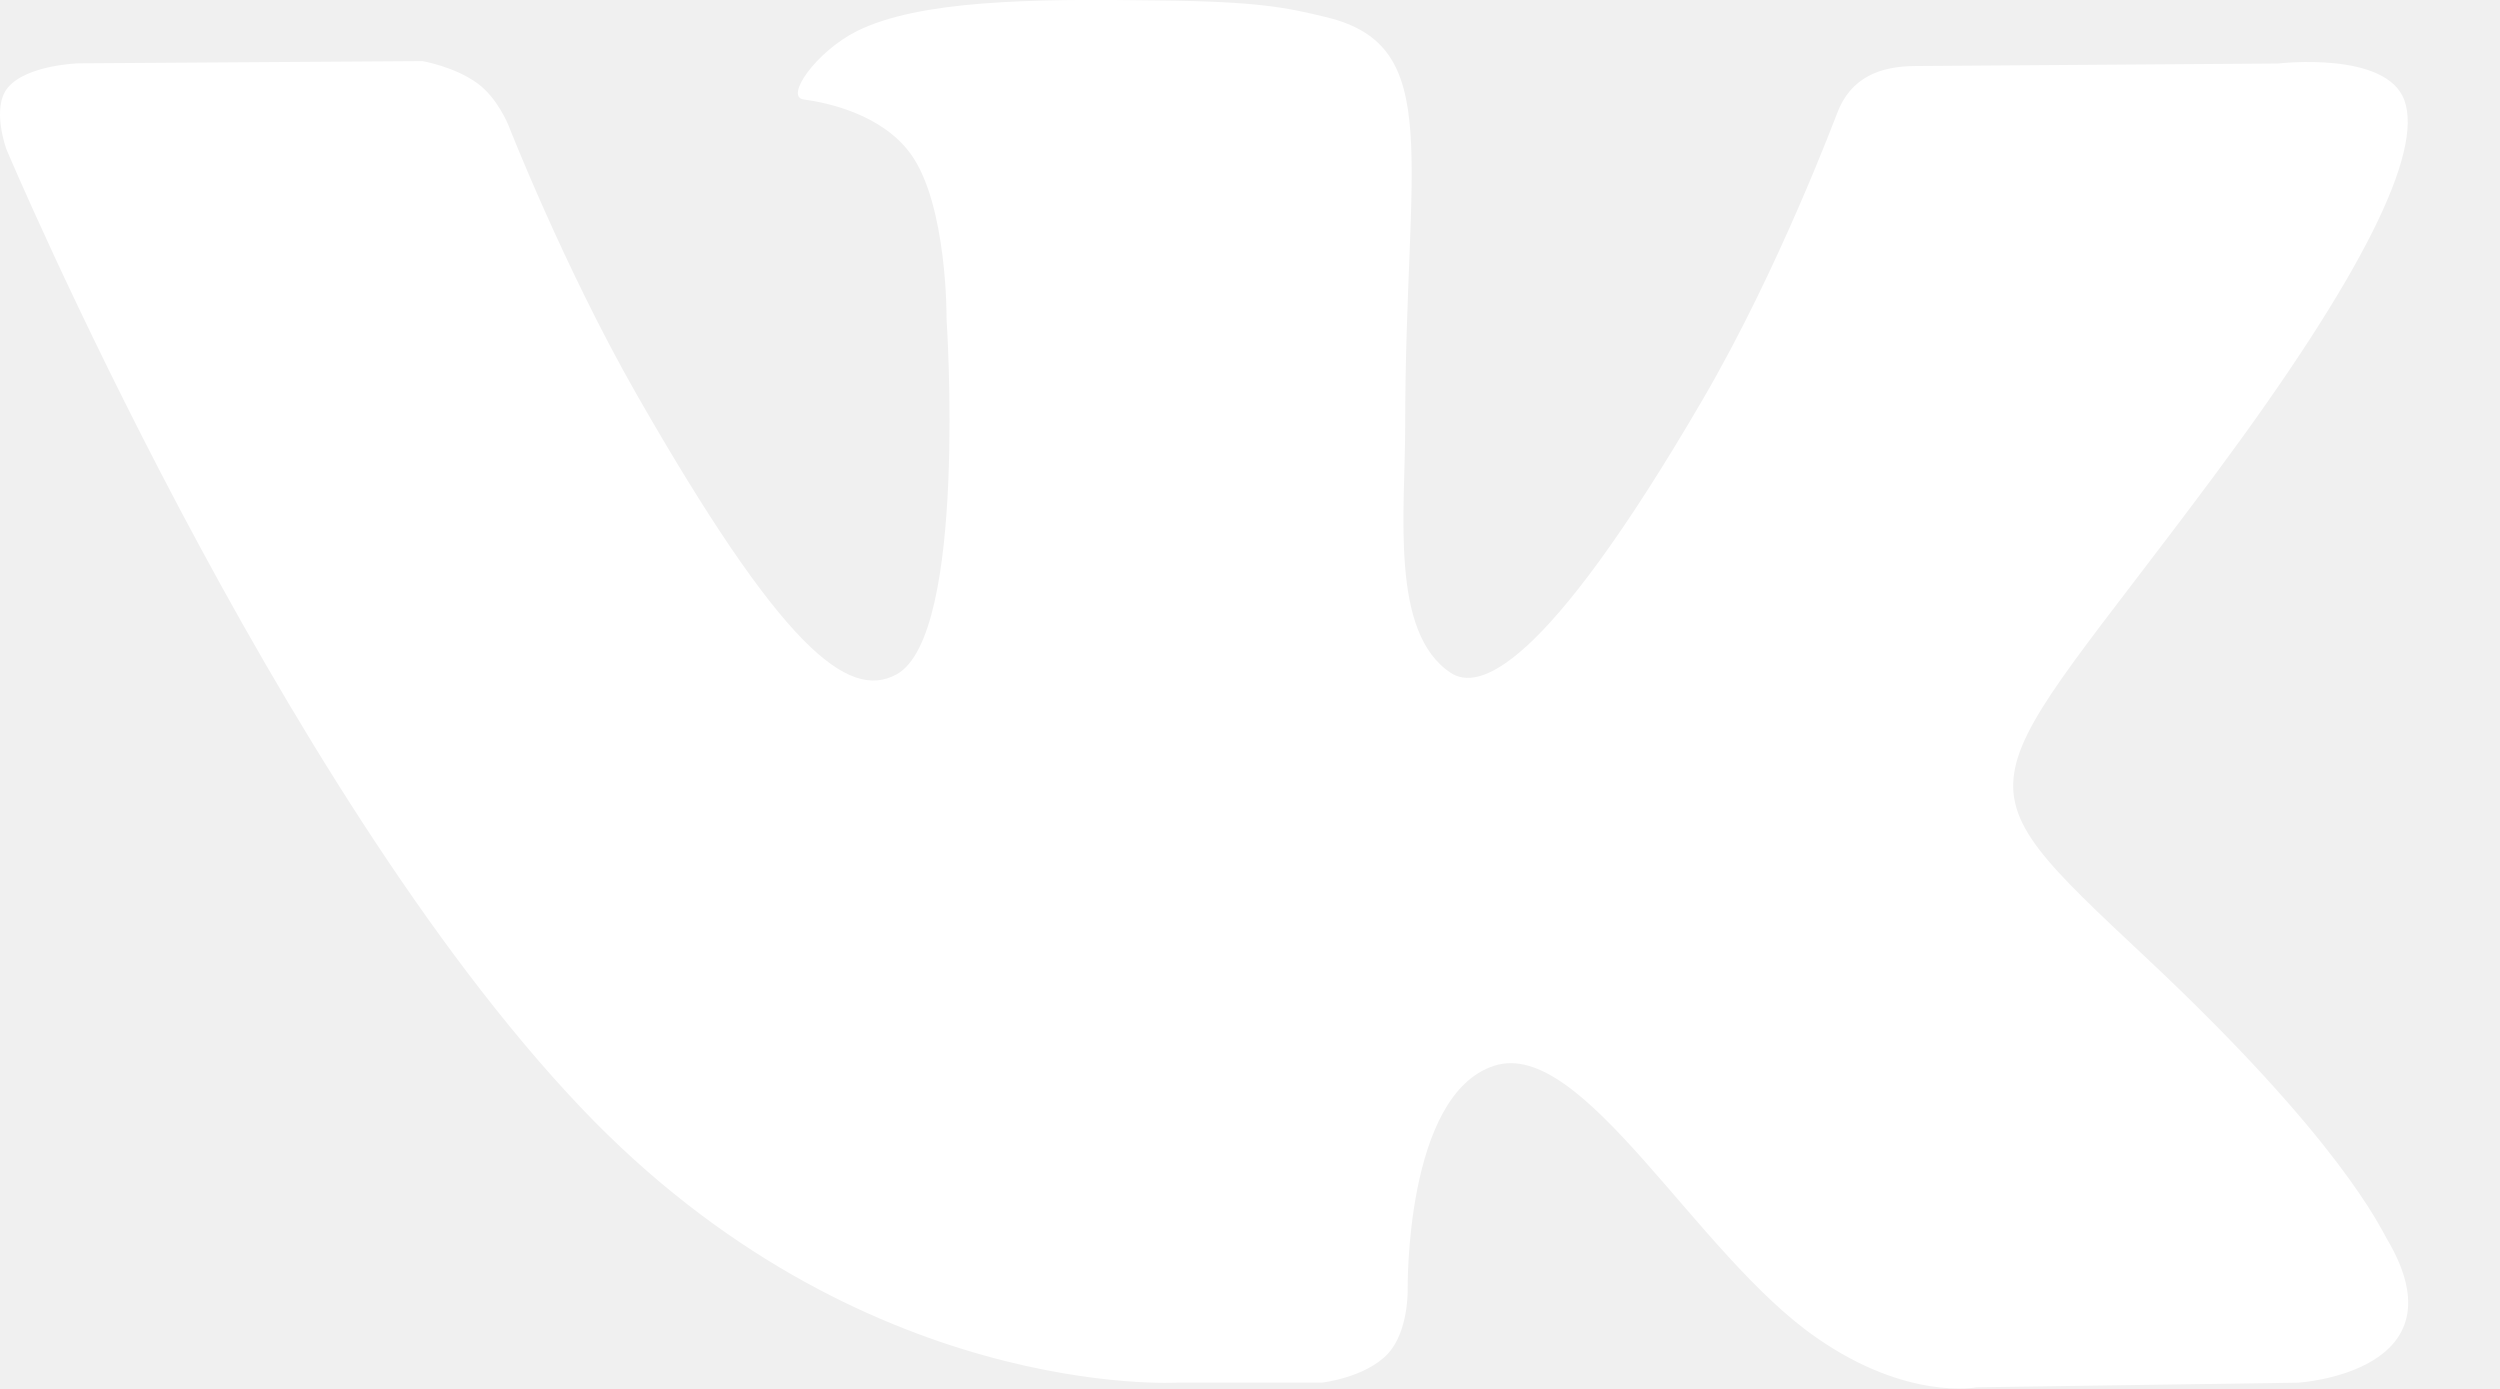
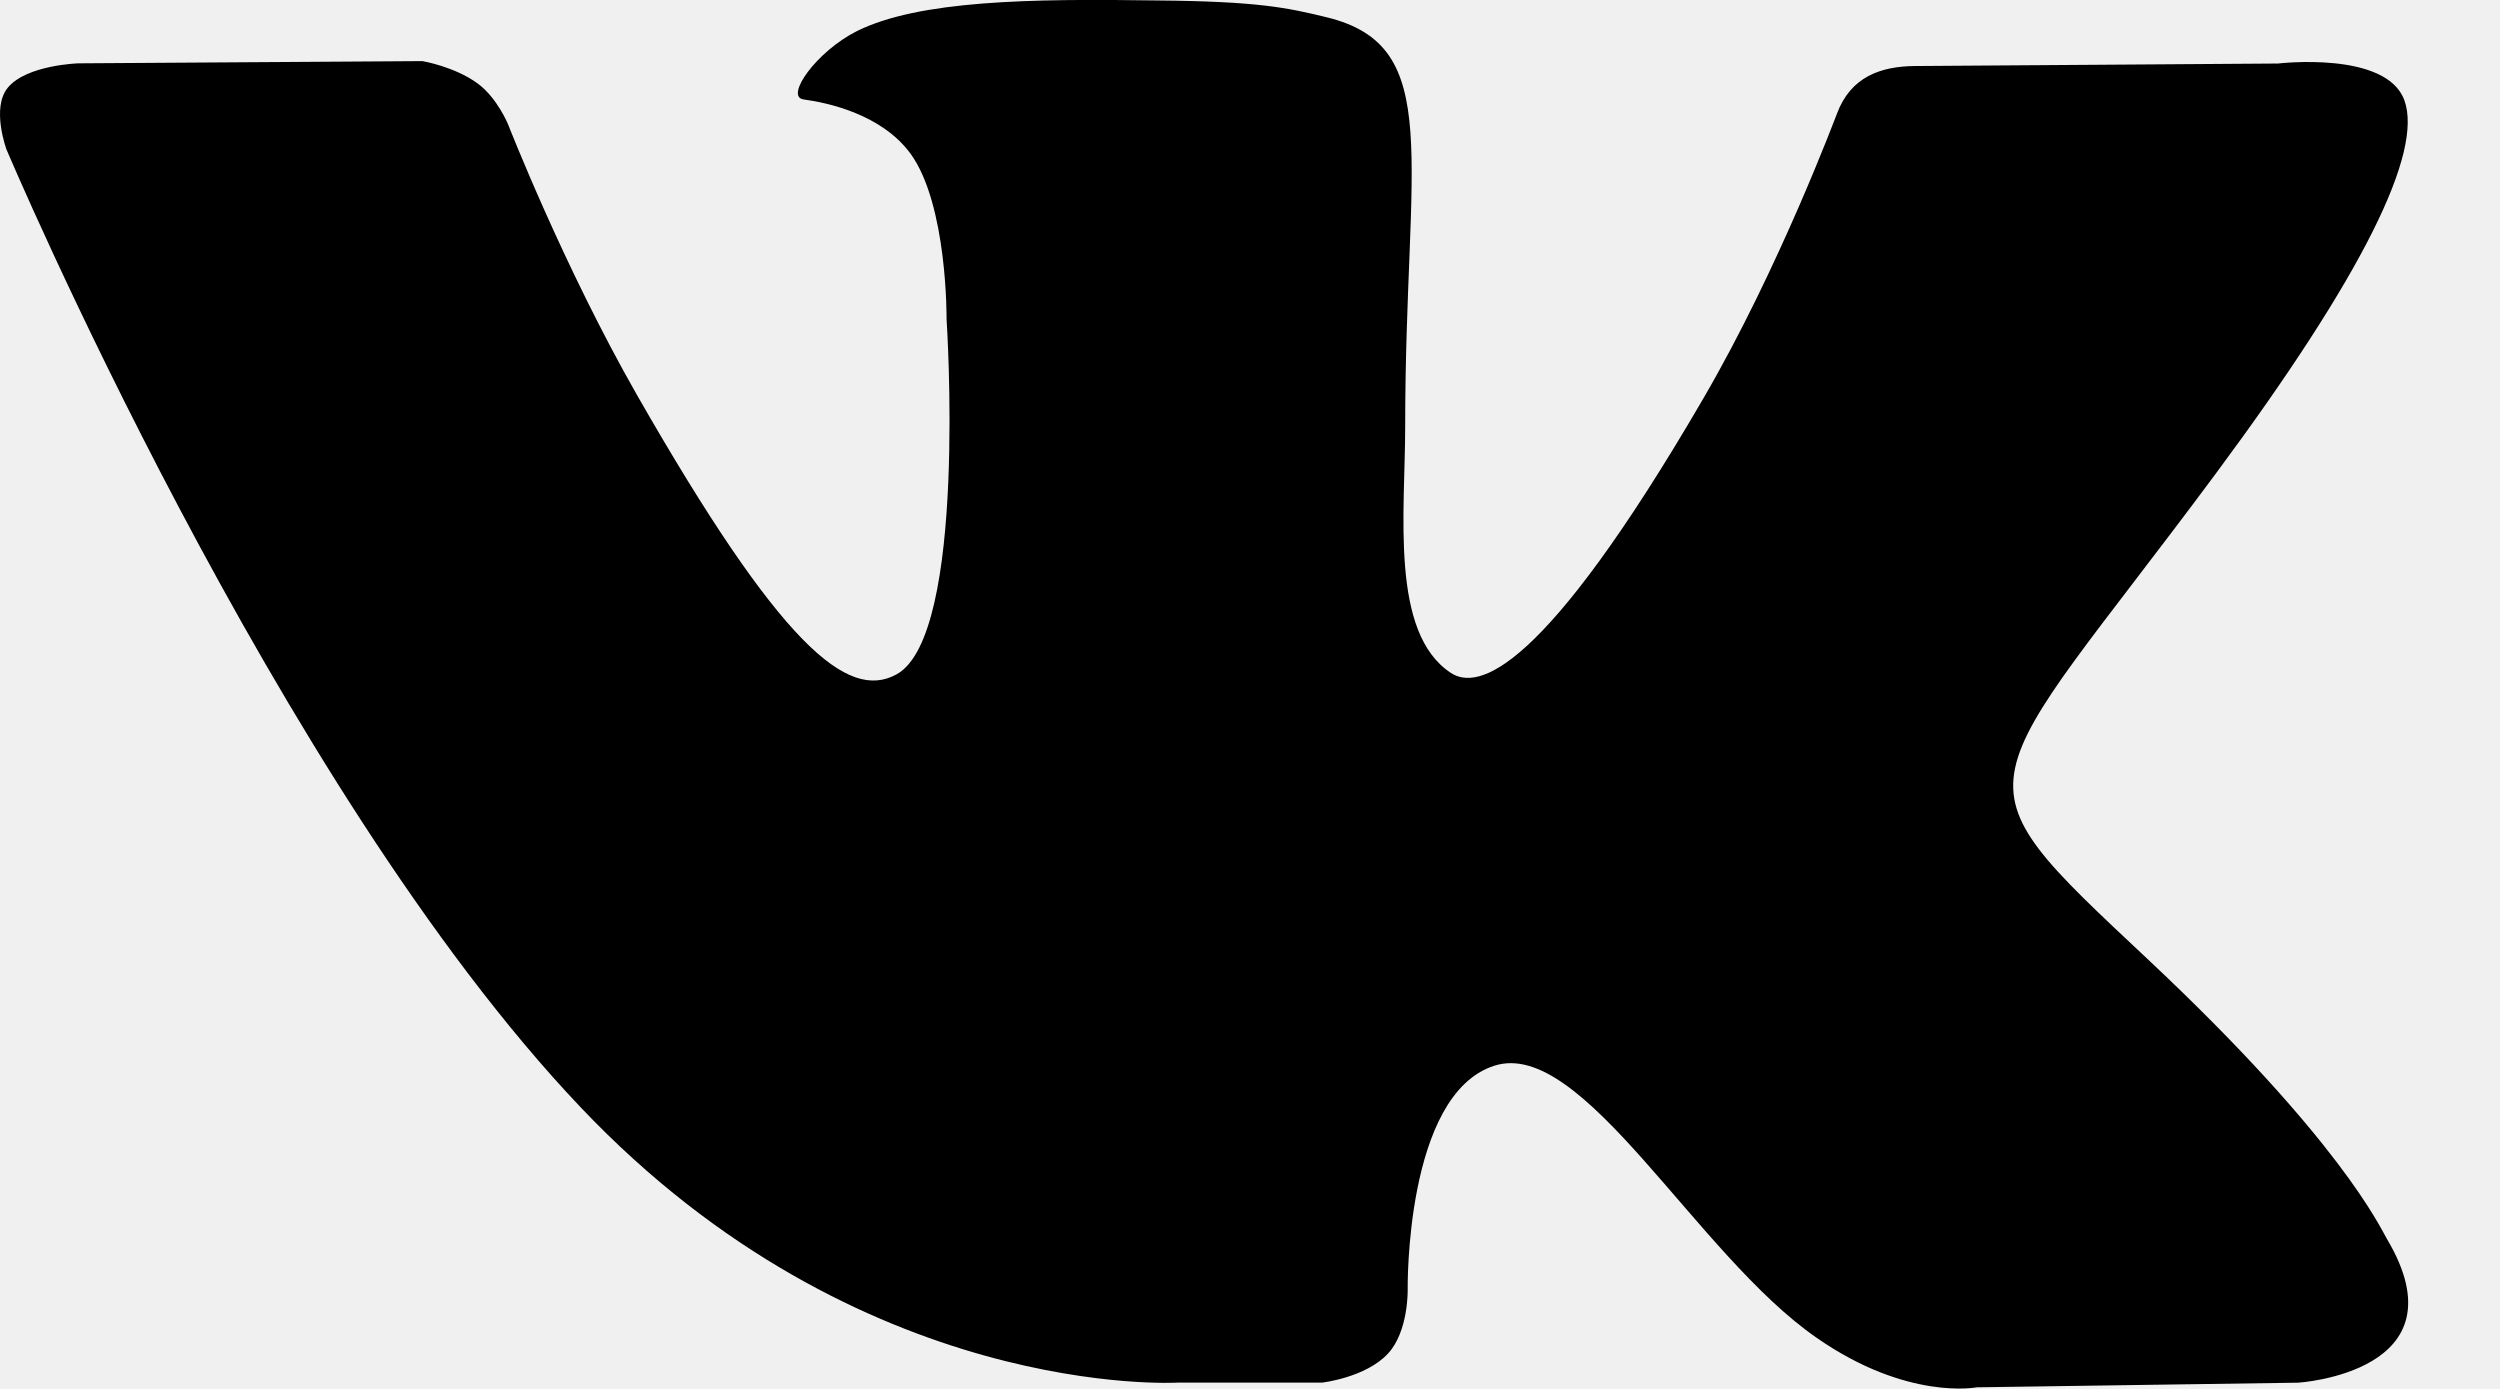
- <svg xmlns="http://www.w3.org/2000/svg" width="27" height="15" viewBox="0 0 27 15" fill="none">
-   <path d="M16.138 11.51C17.094 11.201 18.318 13.55 19.621 14.449C20.599 15.13 21.348 14.983 21.348 14.983L24.821 14.933C24.821 14.933 26.636 14.821 25.778 13.379C25.707 13.259 25.275 12.31 23.193 10.357C21.016 8.314 21.311 8.645 23.932 5.113C25.529 2.96 26.168 1.645 25.968 1.085C25.776 0.546 24.603 0.686 24.603 0.686L20.69 0.713C20.309 0.714 19.986 0.832 19.839 1.228C19.836 1.232 19.218 2.894 18.394 4.307C16.653 7.296 15.958 7.455 15.67 7.268C15.009 6.835 15.176 5.531 15.176 4.604C15.176 1.707 15.608 0.499 14.33 0.187C13.903 0.083 13.591 0.015 12.502 0.005C11.11 -0.016 9.928 0.005 9.258 0.334C8.813 0.557 8.472 1.046 8.679 1.074C8.939 1.109 9.522 1.234 9.834 1.66C10.235 2.212 10.223 3.449 10.223 3.449C10.223 3.449 10.452 6.86 9.683 7.283C9.155 7.573 8.433 6.981 6.88 4.267C6.087 2.879 5.488 1.345 5.488 1.345C5.488 1.345 5.372 1.06 5.162 0.904C4.912 0.719 4.562 0.66 4.562 0.66L0.848 0.684C0.848 0.684 0.29 0.7 0.085 0.946C-0.097 1.164 0.07 1.614 0.07 1.614C0.07 1.614 2.979 8.495 6.273 11.961C9.293 15.143 12.725 14.932 12.725 14.932H14.28C14.28 14.932 14.749 14.878 14.989 14.62C15.213 14.38 15.203 13.929 15.203 13.929C15.203 13.929 15.172 11.82 16.138 11.51Z" fill="white" />
+ <svg xmlns="http://www.w3.org/2000/svg" width="27" height="15" viewBox="0 0 27 15">
+   <path d="M16.138 11.51C17.094 11.201 18.318 13.55 19.621 14.449C20.599 15.13 21.348 14.983 21.348 14.983L24.821 14.933C24.821 14.933 26.636 14.821 25.778 13.379C25.707 13.259 25.275 12.31 23.193 10.357C21.016 8.314 21.311 8.645 23.932 5.113C25.529 2.96 26.168 1.645 25.968 1.085C25.776 0.546 24.603 0.686 24.603 0.686L20.69 0.713C20.309 0.714 19.986 0.832 19.839 1.228C19.836 1.232 19.218 2.894 18.394 4.307C16.653 7.296 15.958 7.455 15.67 7.268C15.009 6.835 15.176 5.531 15.176 4.604C15.176 1.707 15.608 0.499 14.33 0.187C13.903 0.083 13.591 0.015 12.502 0.005C11.11 -0.016 9.928 0.005 9.258 0.334C8.813 0.557 8.472 1.046 8.679 1.074C8.939 1.109 9.522 1.234 9.834 1.66C10.235 2.212 10.223 3.449 10.223 3.449C10.223 3.449 10.452 6.86 9.683 7.283C9.155 7.573 8.433 6.981 6.88 4.267C6.087 2.879 5.488 1.345 5.488 1.345C5.488 1.345 5.372 1.06 5.162 0.904C4.912 0.719 4.562 0.66 4.562 0.66L0.848 0.684C0.848 0.684 0.29 0.7 0.085 0.946C-0.097 1.164 0.07 1.614 0.07 1.614C0.07 1.614 2.979 8.495 6.273 11.961C9.293 15.143 12.725 14.932 12.725 14.932H14.28C14.28 14.932 14.749 14.878 14.989 14.62C15.213 14.38 15.203 13.929 15.203 13.929C15.203 13.929 15.172 11.82 16.138 11.51Z" />
</svg>
